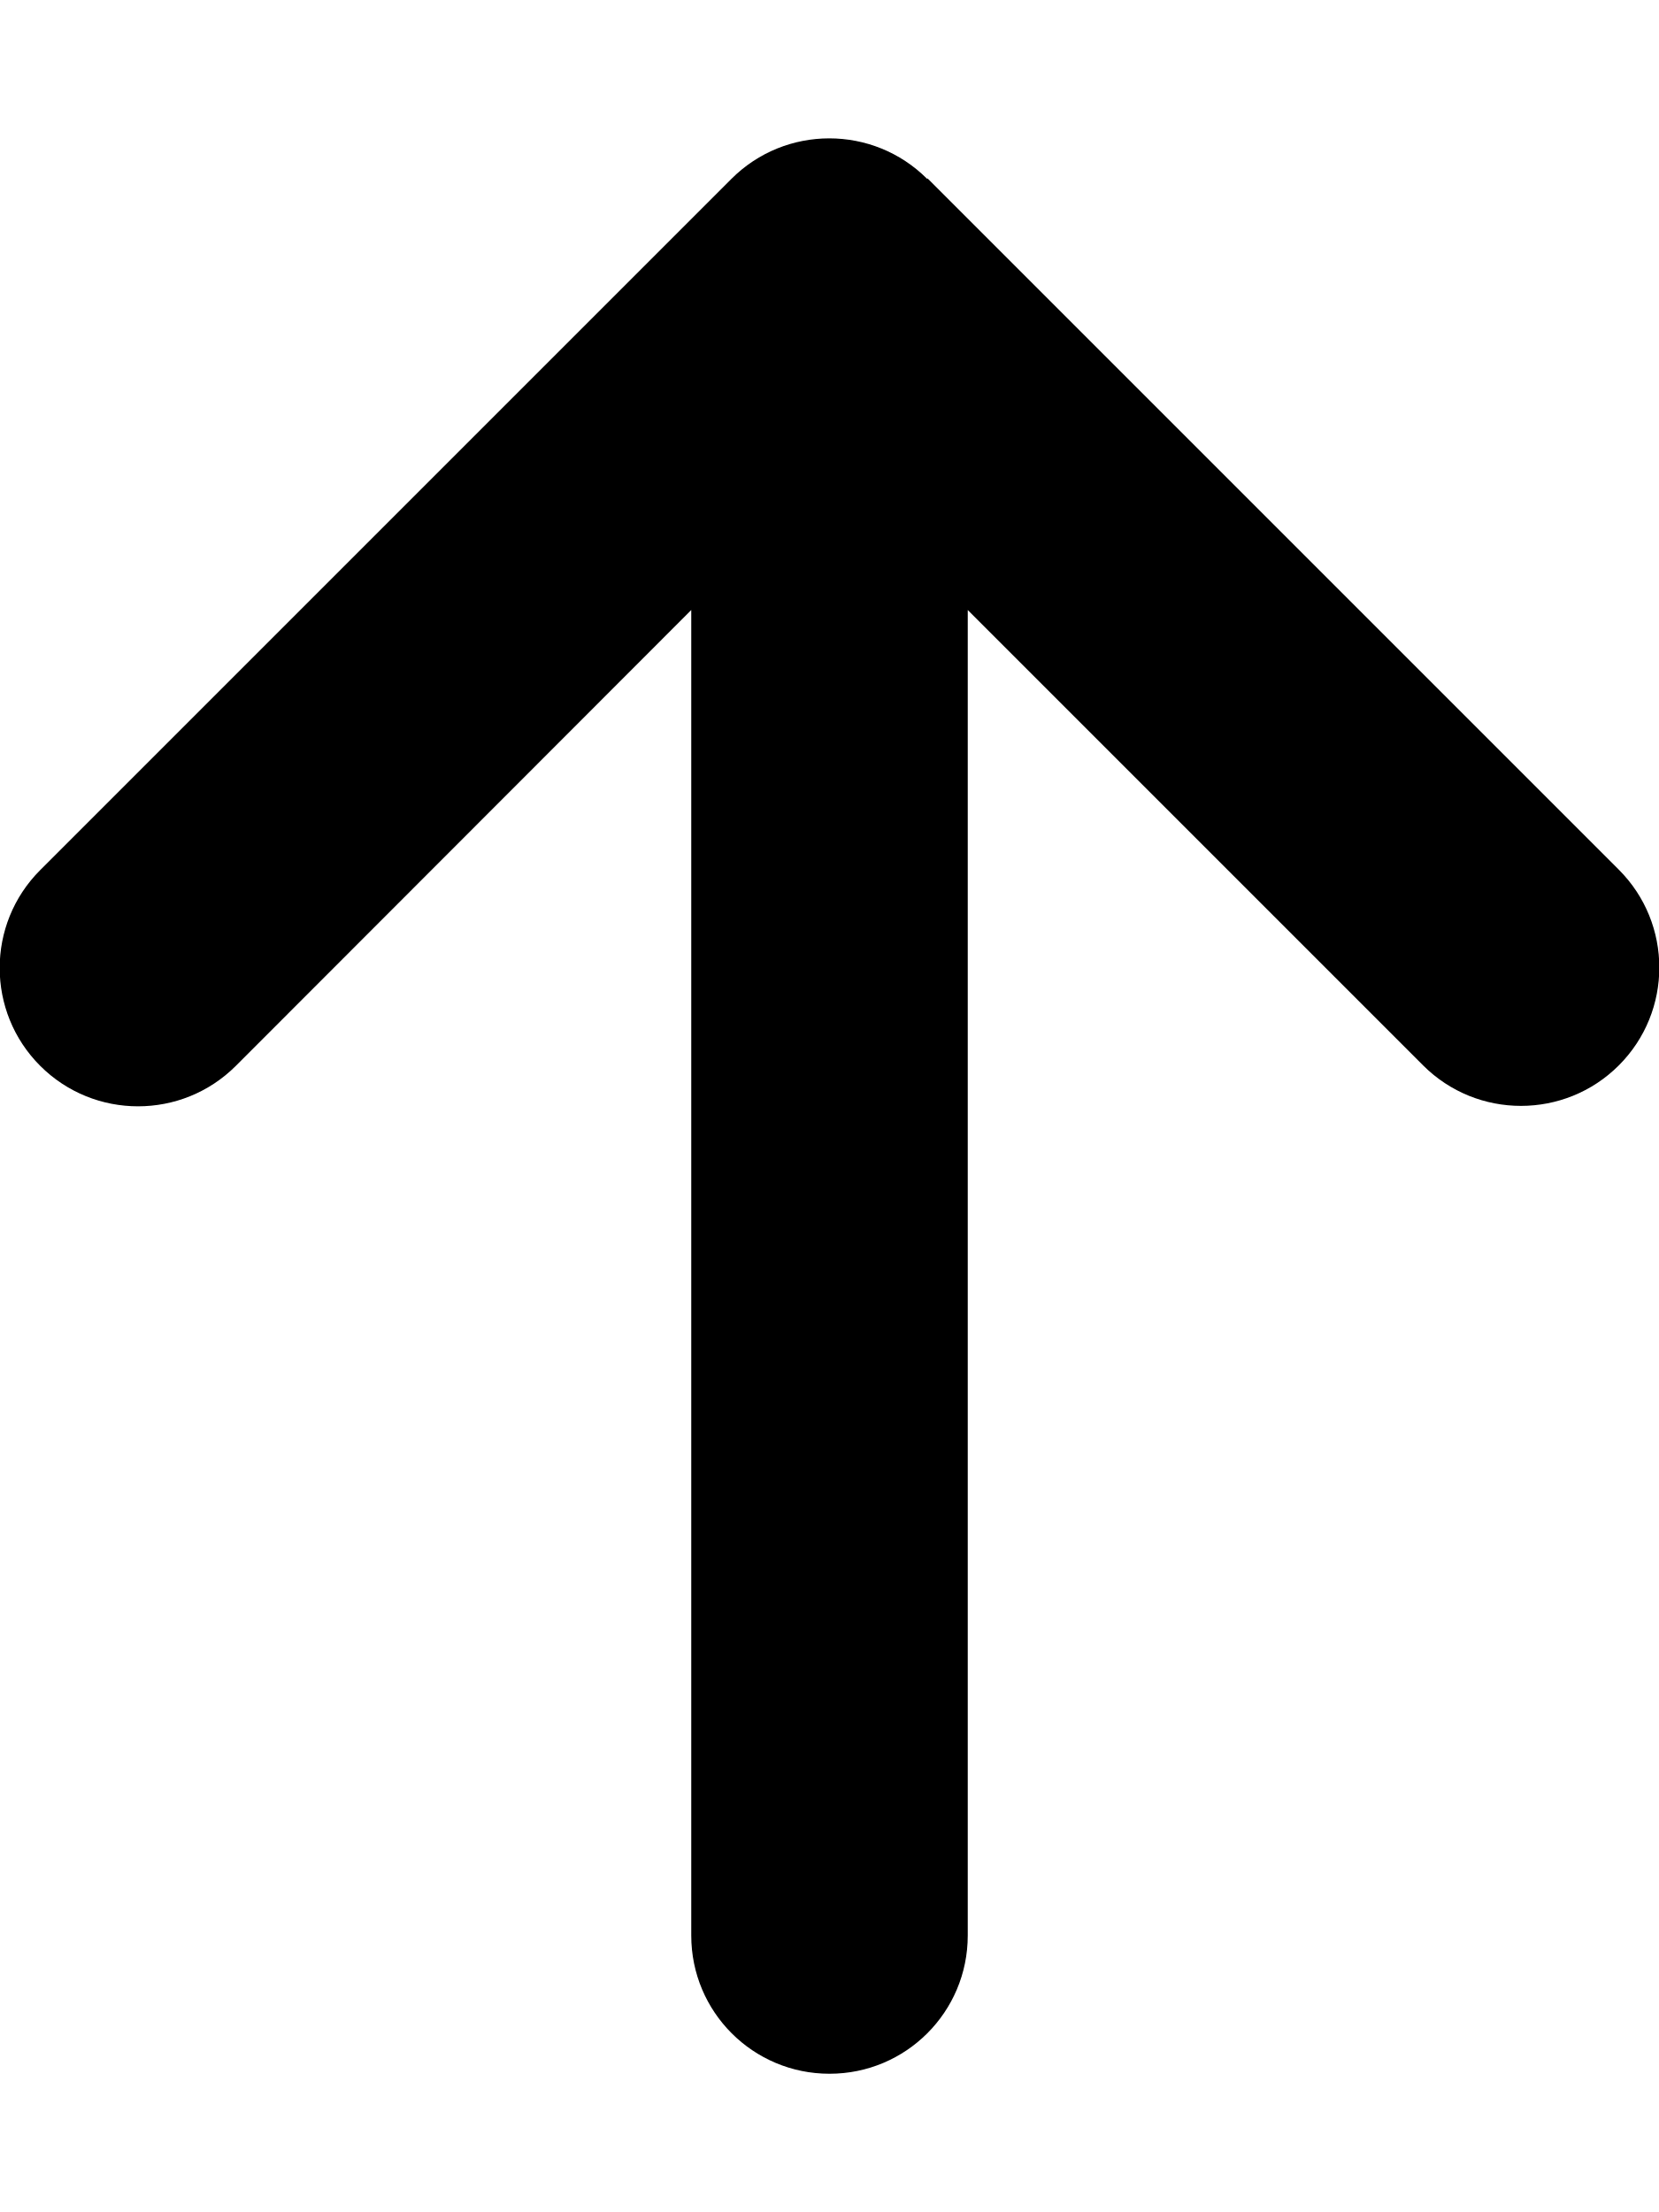
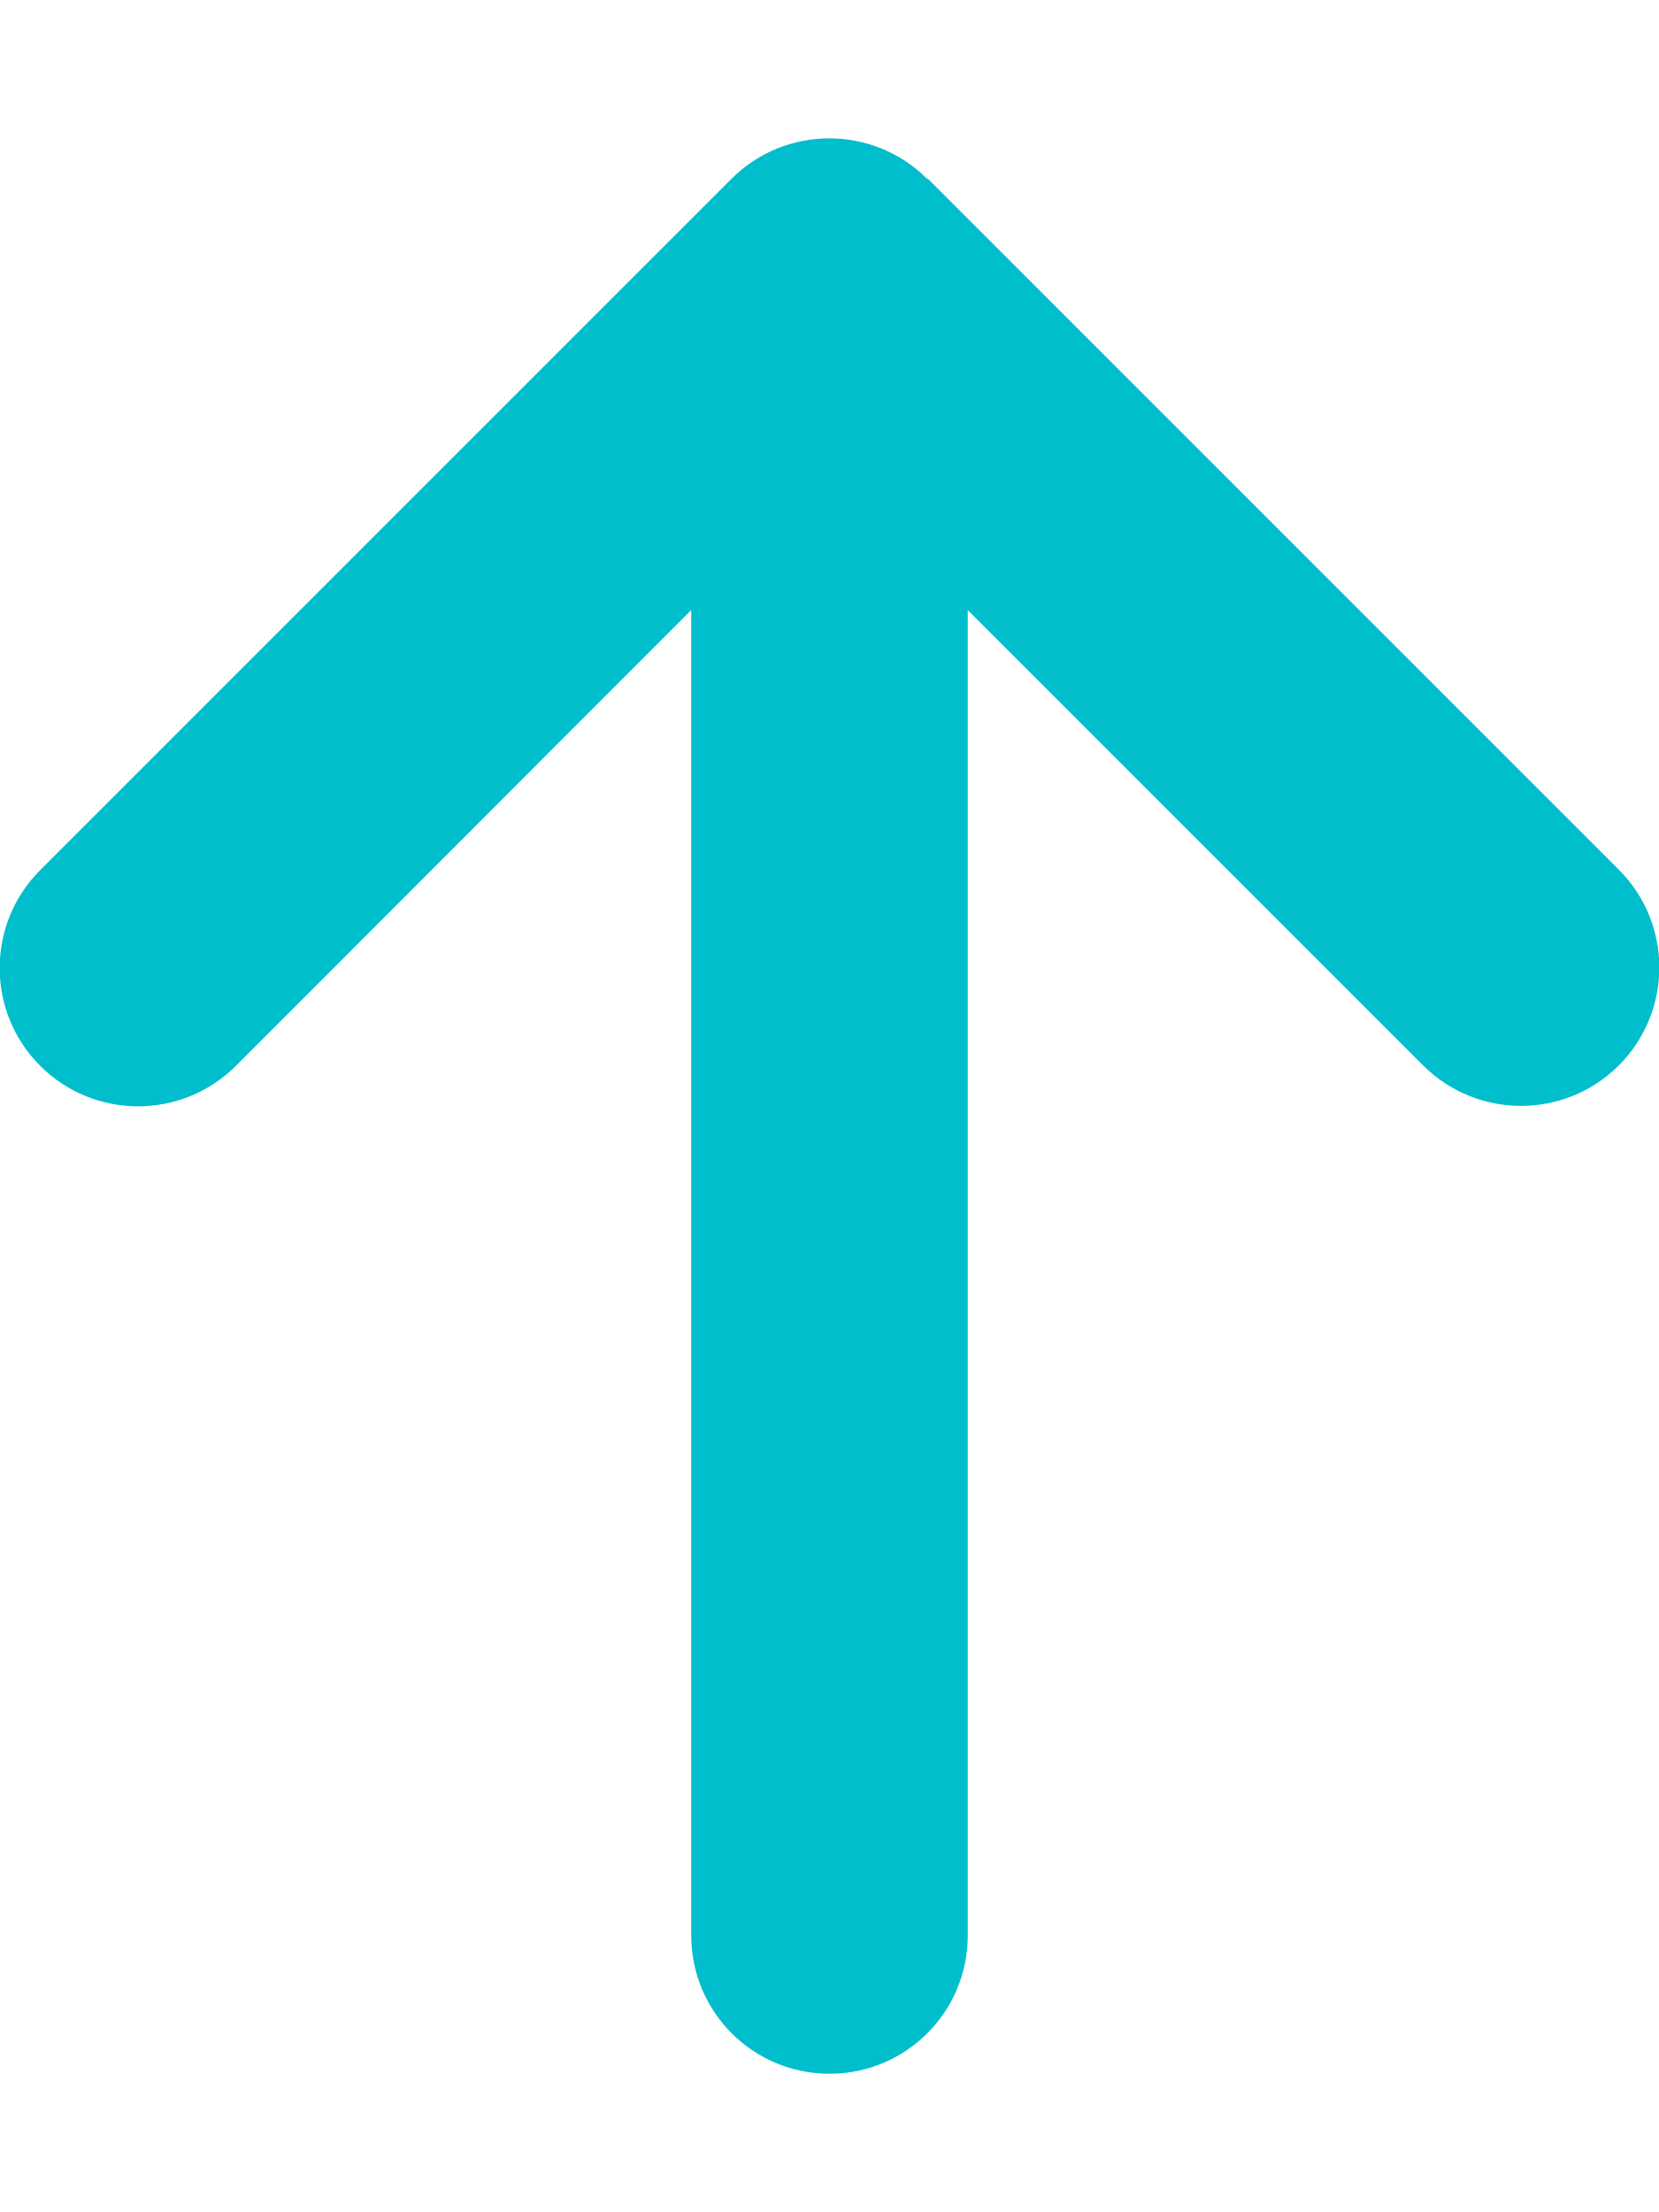
<svg xmlns="http://www.w3.org/2000/svg" viewBox="0 0 384 512">
-   <path d="M214.6 41.4c-12.5-12.5-32.8-12.5-45.3 0l-160 160c-12.5 12.5-12.5 32.8 0 45.3s32.8 12.5 45.3 0L160 141.2V448c0 17.7 14.3 32 32 32s32-14.3 32-32V141.2L329.4 246.6c12.5 12.5 32.8 12.5 45.3 0s12.5-32.8 0-45.3l-160-160z" />
+   <path fill="#00becc" d="M214.6 41.4c-12.5-12.5-32.8-12.5-45.3 0l-160 160c-12.5 12.5-12.5 32.8 0 45.3s32.8 12.5 45.3 0L160 141.2V448c0 17.7 14.3 32 32 32s32-14.3 32-32V141.2L329.4 246.6c12.5 12.5 32.8 12.5 45.3 0s12.5-32.8 0-45.3l-160-160z" />
</svg>
